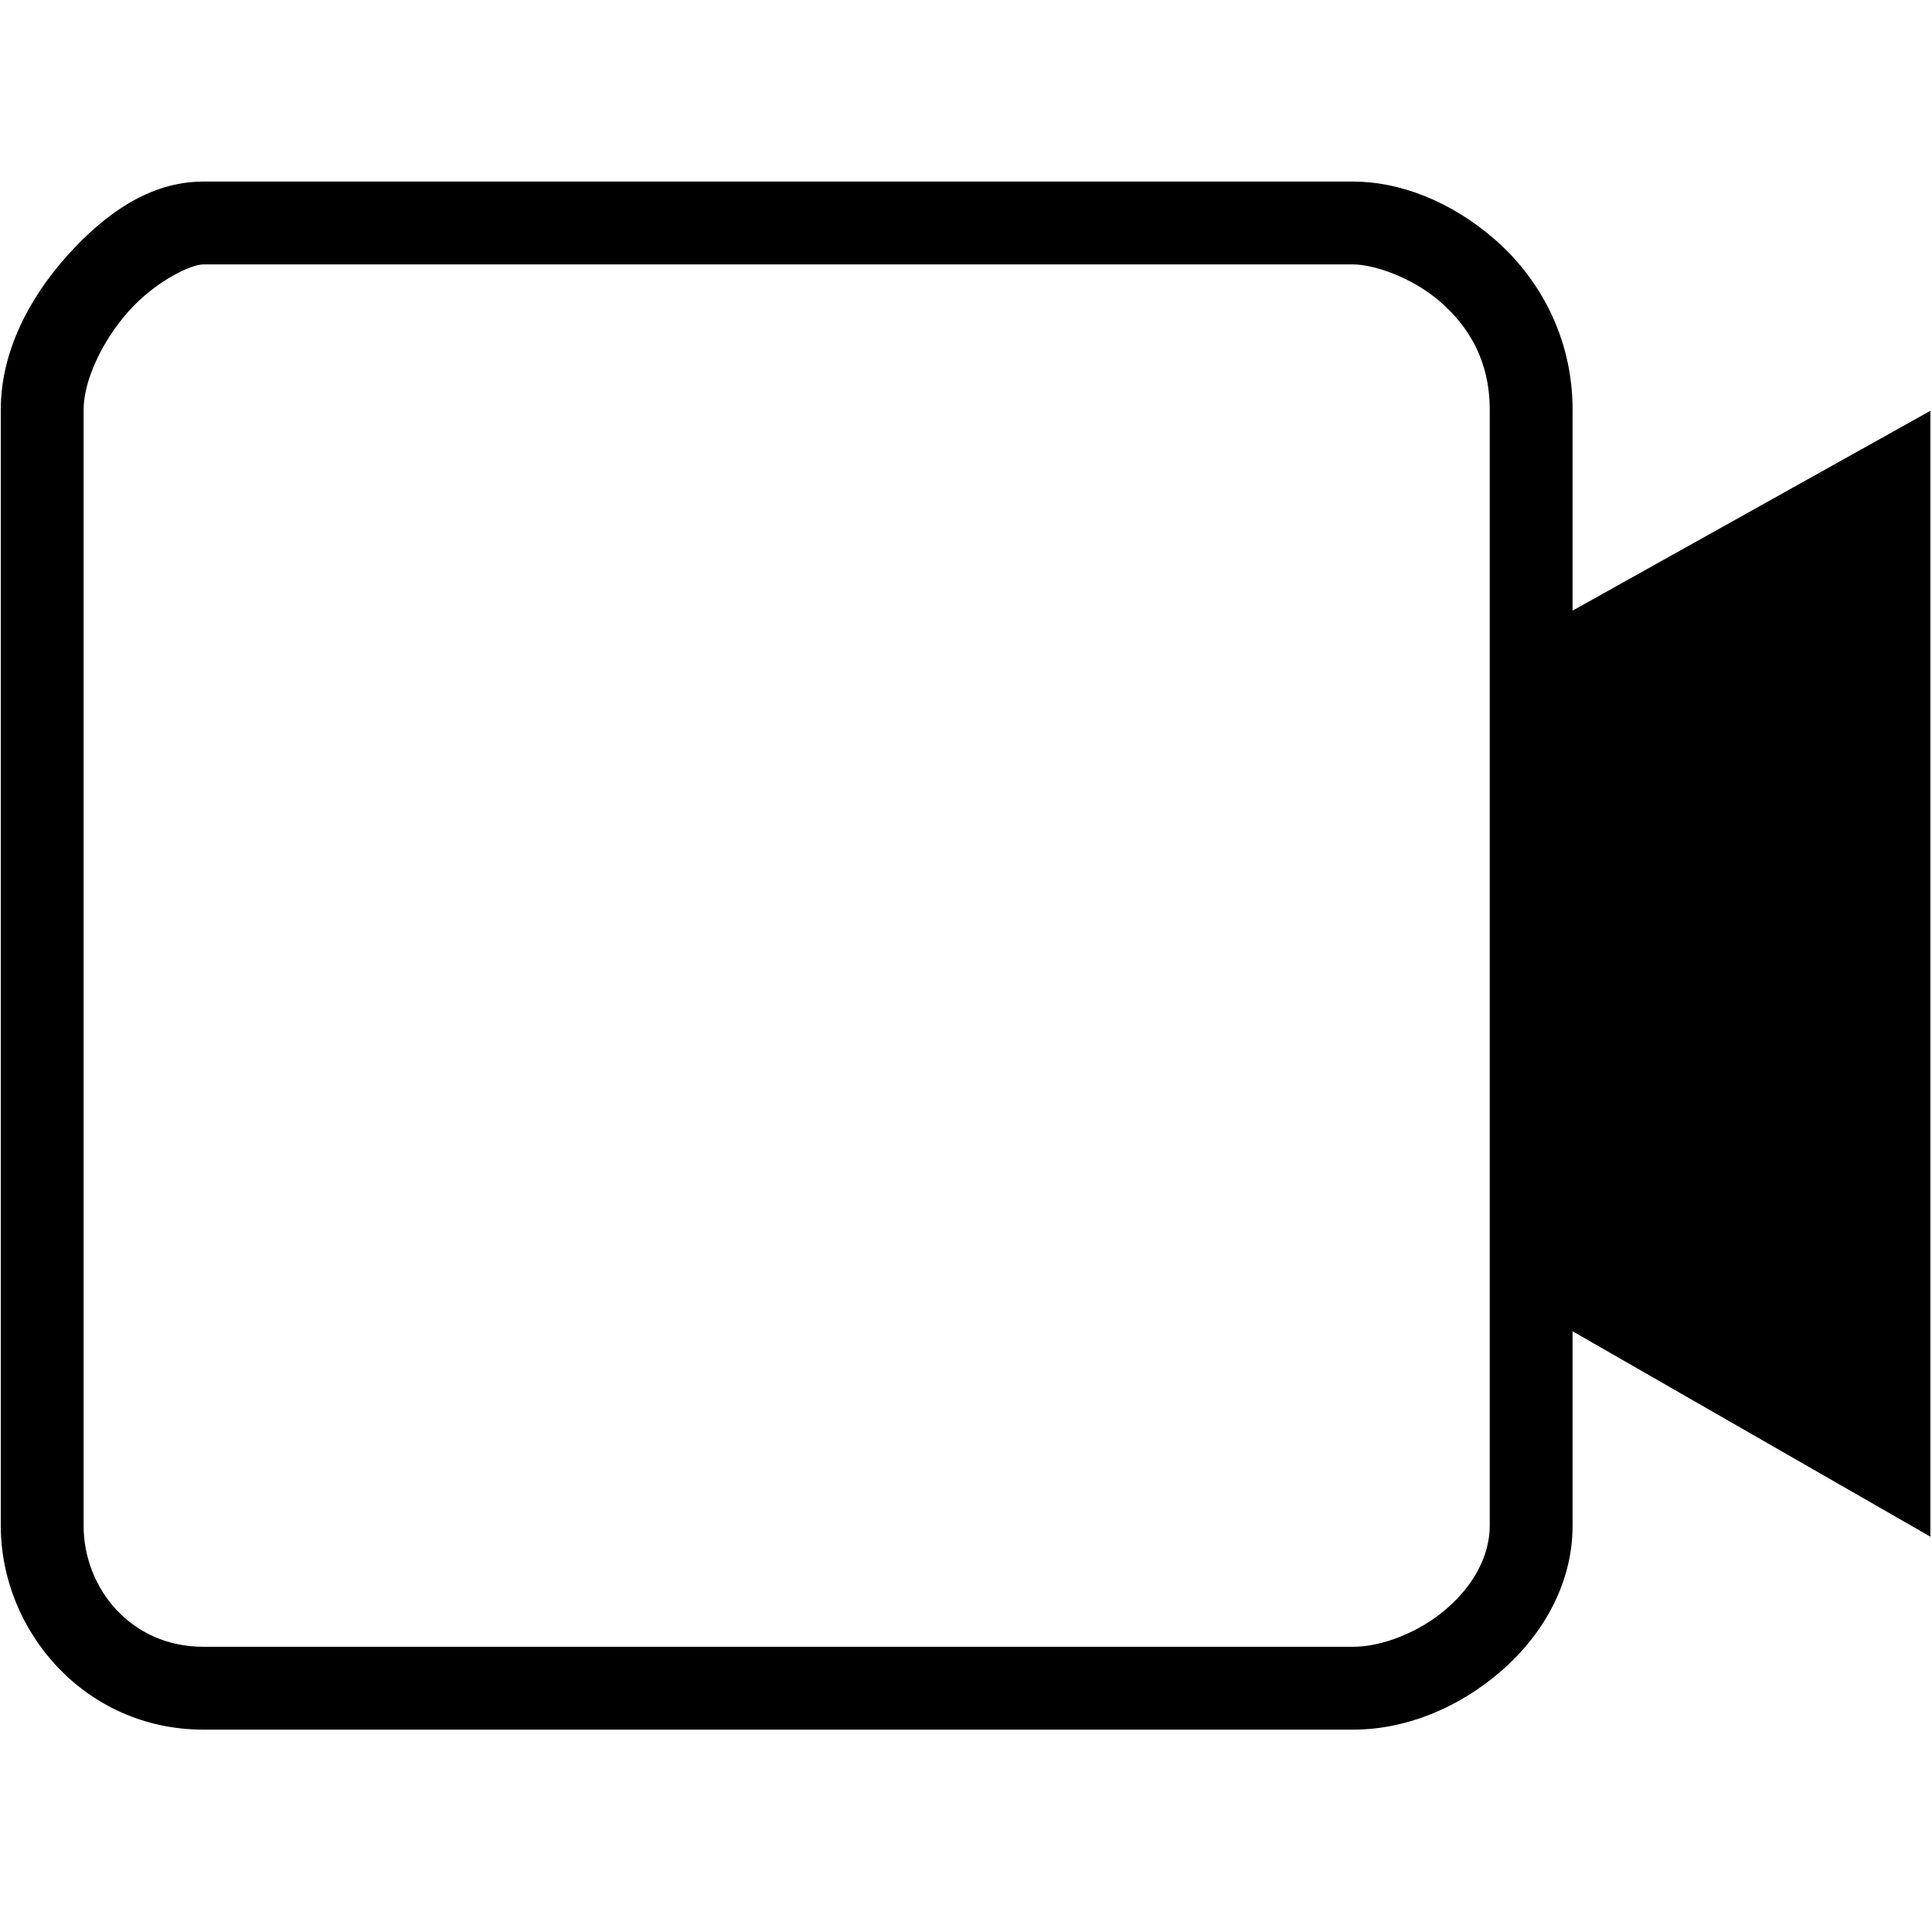
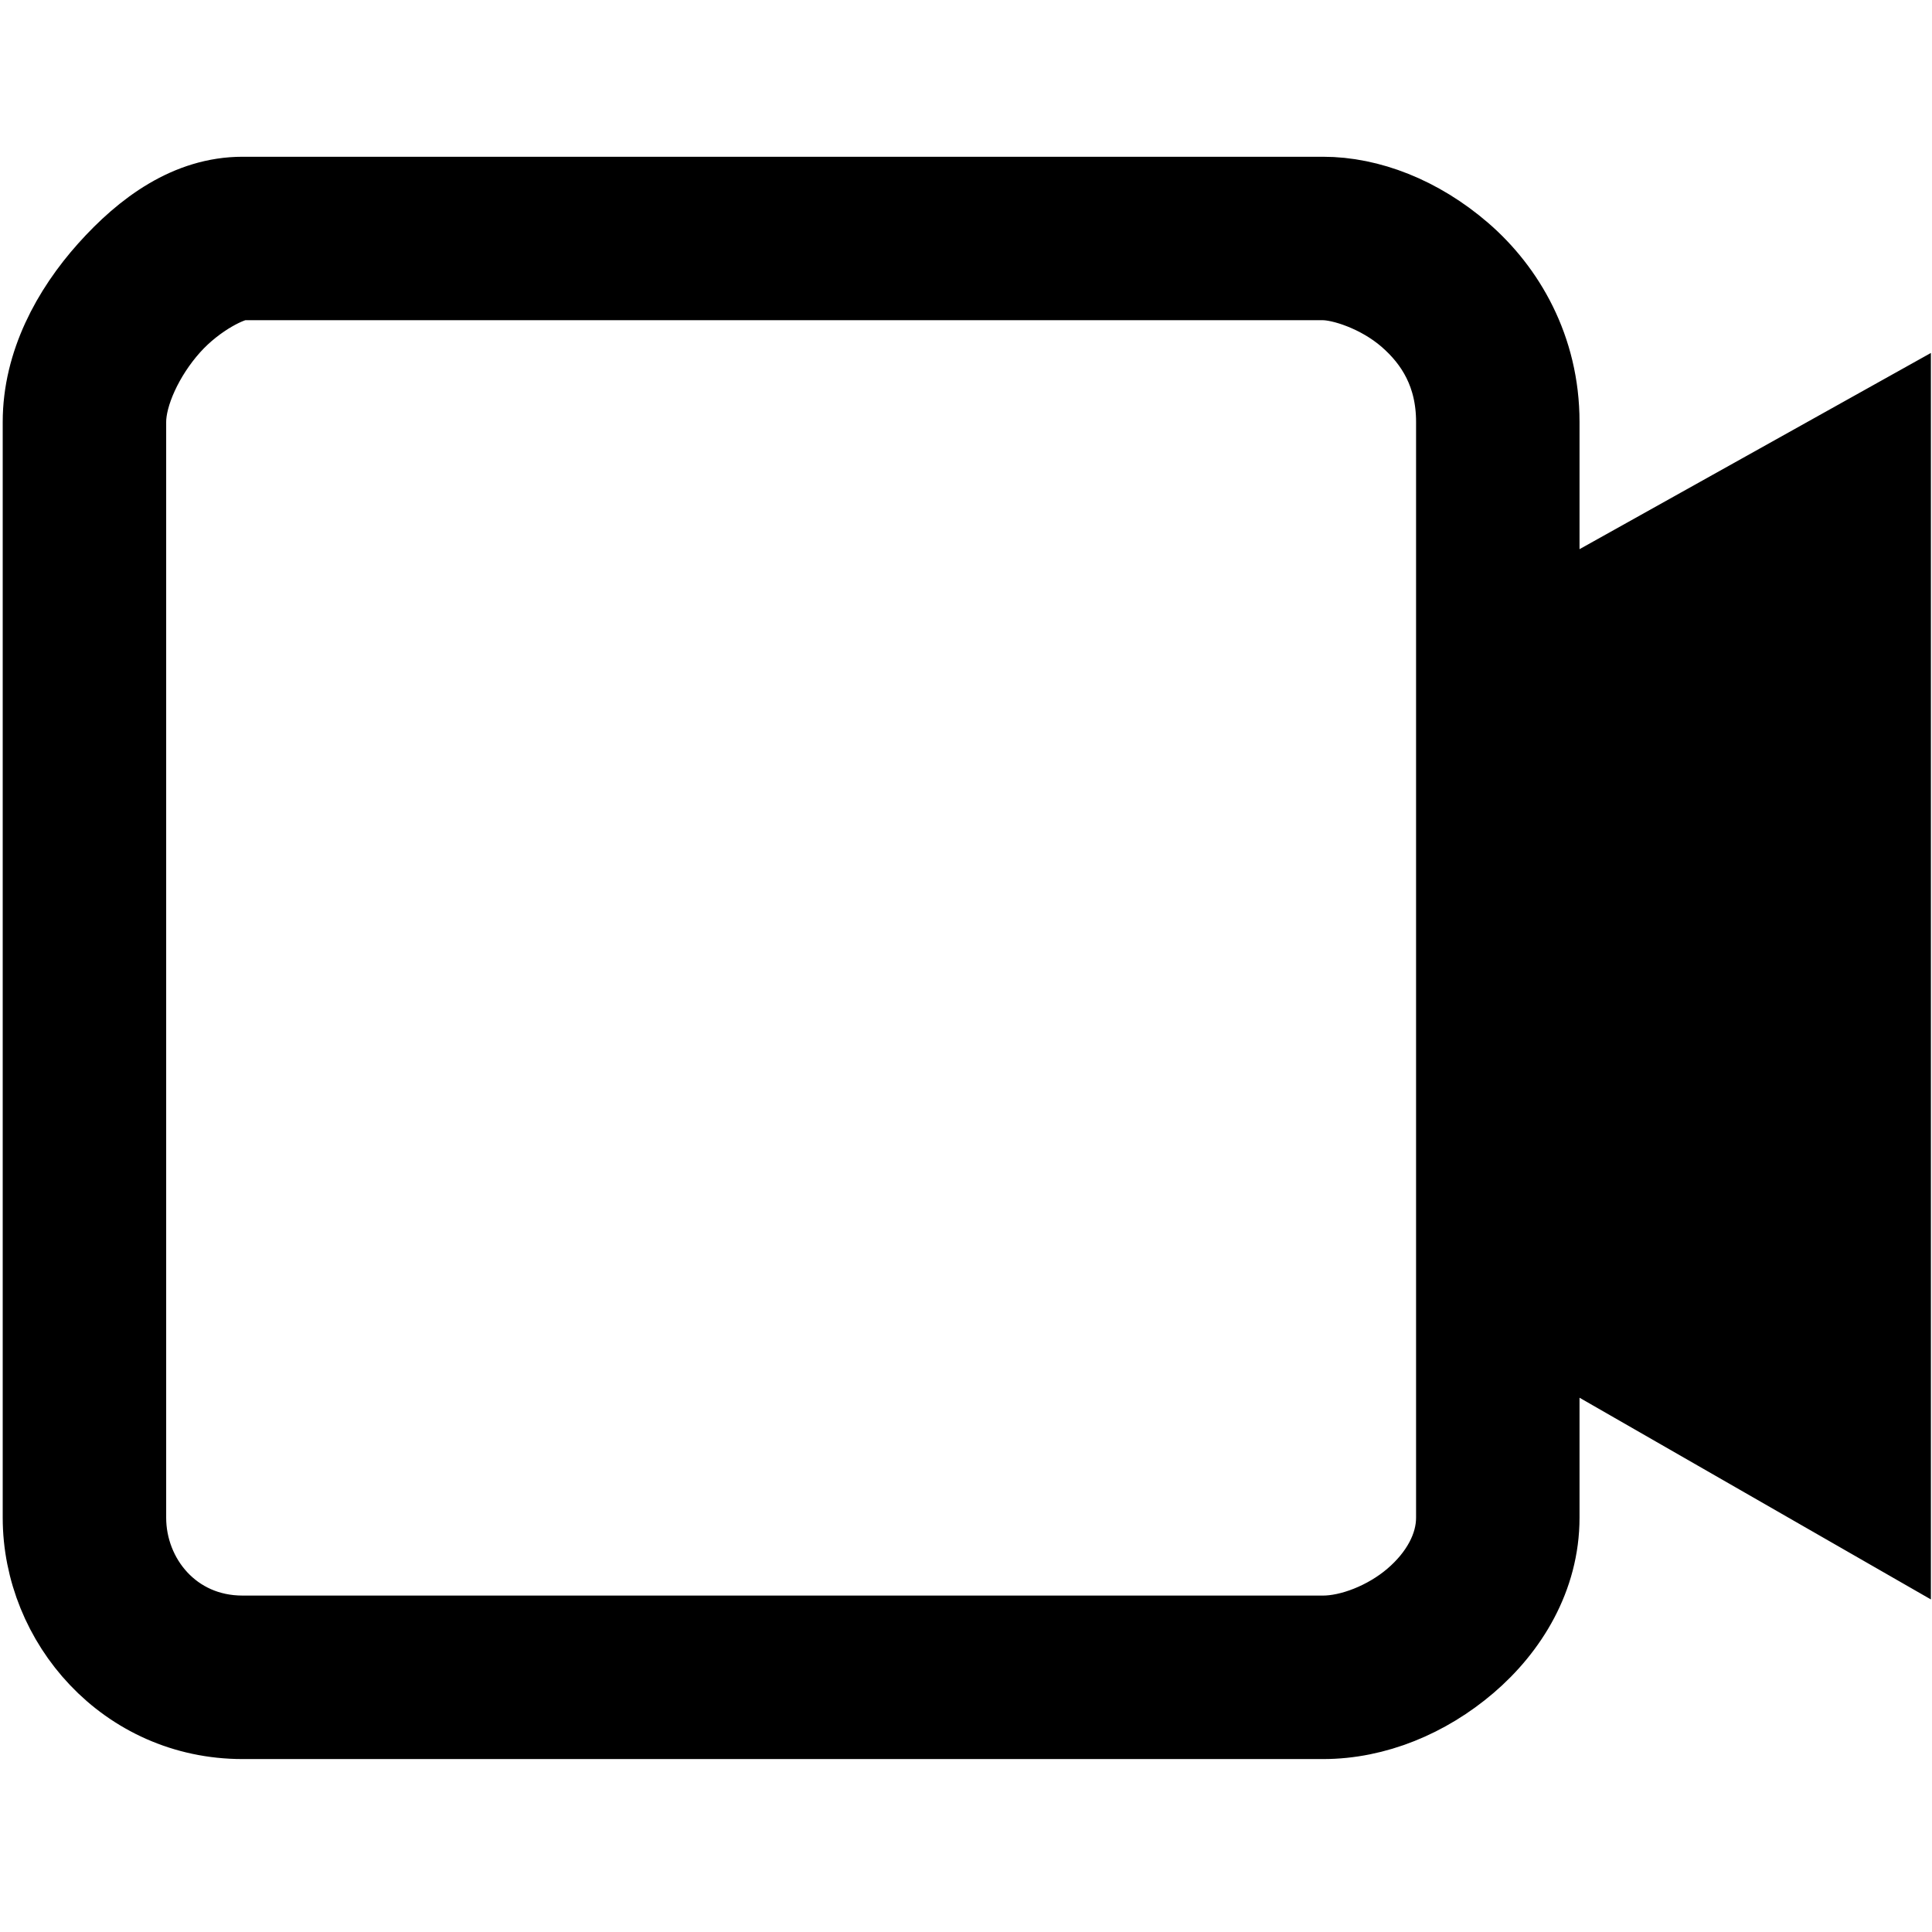
<svg xmlns="http://www.w3.org/2000/svg" width="800" height="800" fill="#000000" version="1.1" id="Layer_1" viewBox="0 0 156.25 156.25" enable-background="new 0 0 100 100" xml:space="preserve">
  <defs id="defs1" />
-   <path id="path1" style="baseline-shift:baseline;display:inline;overflow:visible;opacity:1;vector-effect:none;enable-background:accumulate;stop-color:#000000;stop-opacity:1" d="M 16.434 14.685 C 12.088 14.685 8.429 17.337 5.424 20.693 C 2.418 24.05 0.063 28.384 0.063 33.141 L 0.063 123.387 C 0.063 131.956 6.915 139.883 16.434 139.883 L 109.445 139.883 C 113.718 139.883 117.929 138.116 121.277 135.258 C 124.625 132.399 127.182 128.244 127.182 123.387 L 127.182 107.666 L 156.119 124.278 L 156.119 33.224 L 127.182 49.385 L 127.182 33.141 C 127.182 27.14 124.364 22.363 120.832 19.313 C 117.3 16.263 113.188 14.685 109.445 14.685 L 16.434 14.685 z M 16.434 21.385 L 109.445 21.385 C 111.043 21.385 114.127 22.374 116.453 24.383 C 118.779 26.392 120.482 29.166 120.482 33.141 L 120.482 123.387 C 120.482 125.864 119.13 128.281 116.927 130.162 C 114.725 132.043 111.743 133.182 109.445 133.182 L 16.434 133.182 C 10.596 133.182 6.762 128.457 6.762 123.387 L 6.762 33.141 C 6.762 30.8 8.245 27.584 10.414 25.162 C 12.583 22.74 15.436 21.385 16.434 21.385 z " />
+   <path id="path1" style="baseline-shift:baseline;display:inline;overflow:visible;opacity:1;stroke:#000000;stroke-width:6.641;stroke-dasharray:none;stroke-opacity:1;enable-background:accumulate;stop-color:#000000;stop-opacity:1" d="m 19.617,15.998 c -4.267,0 -7.86,2.604 -10.812,5.9 -2.951,3.296 -5.265,7.553 -5.265,12.223 v 88.623 c 0,8.415 6.73,16.199 16.077,16.199 h 87.389 c 4.196,0 8.331,-1.734 11.619,-4.542 3.288,-2.807 5.798,-6.888 5.798,-11.657 v -15.438 l 28.417,16.313 V 34.203 l -28.417,15.869 V 34.121 c 0,-5.892 -2.767,-10.584 -6.235,-13.579 -3.468,-2.995 -7.506,-4.544 -11.182,-4.544 z m 0,6.579 h 87.389 c 1.569,0 4.597,0.971 6.882,2.944 2.284,1.973 3.957,4.697 3.957,8.6 l -3.8e-4,88.623 c 0,2.433 -1.328,4.807 -3.491,6.653 -2.163,1.847 -5.091,2.965 -7.348,2.965 H 19.617 c -5.733,0 -9.498,-4.64 -9.498,-9.619 V 34.121 c 0,-2.298 1.457,-5.457 3.587,-7.835 2.13,-2.378 4.931,-3.709 5.911,-3.709 z" />
</svg>
